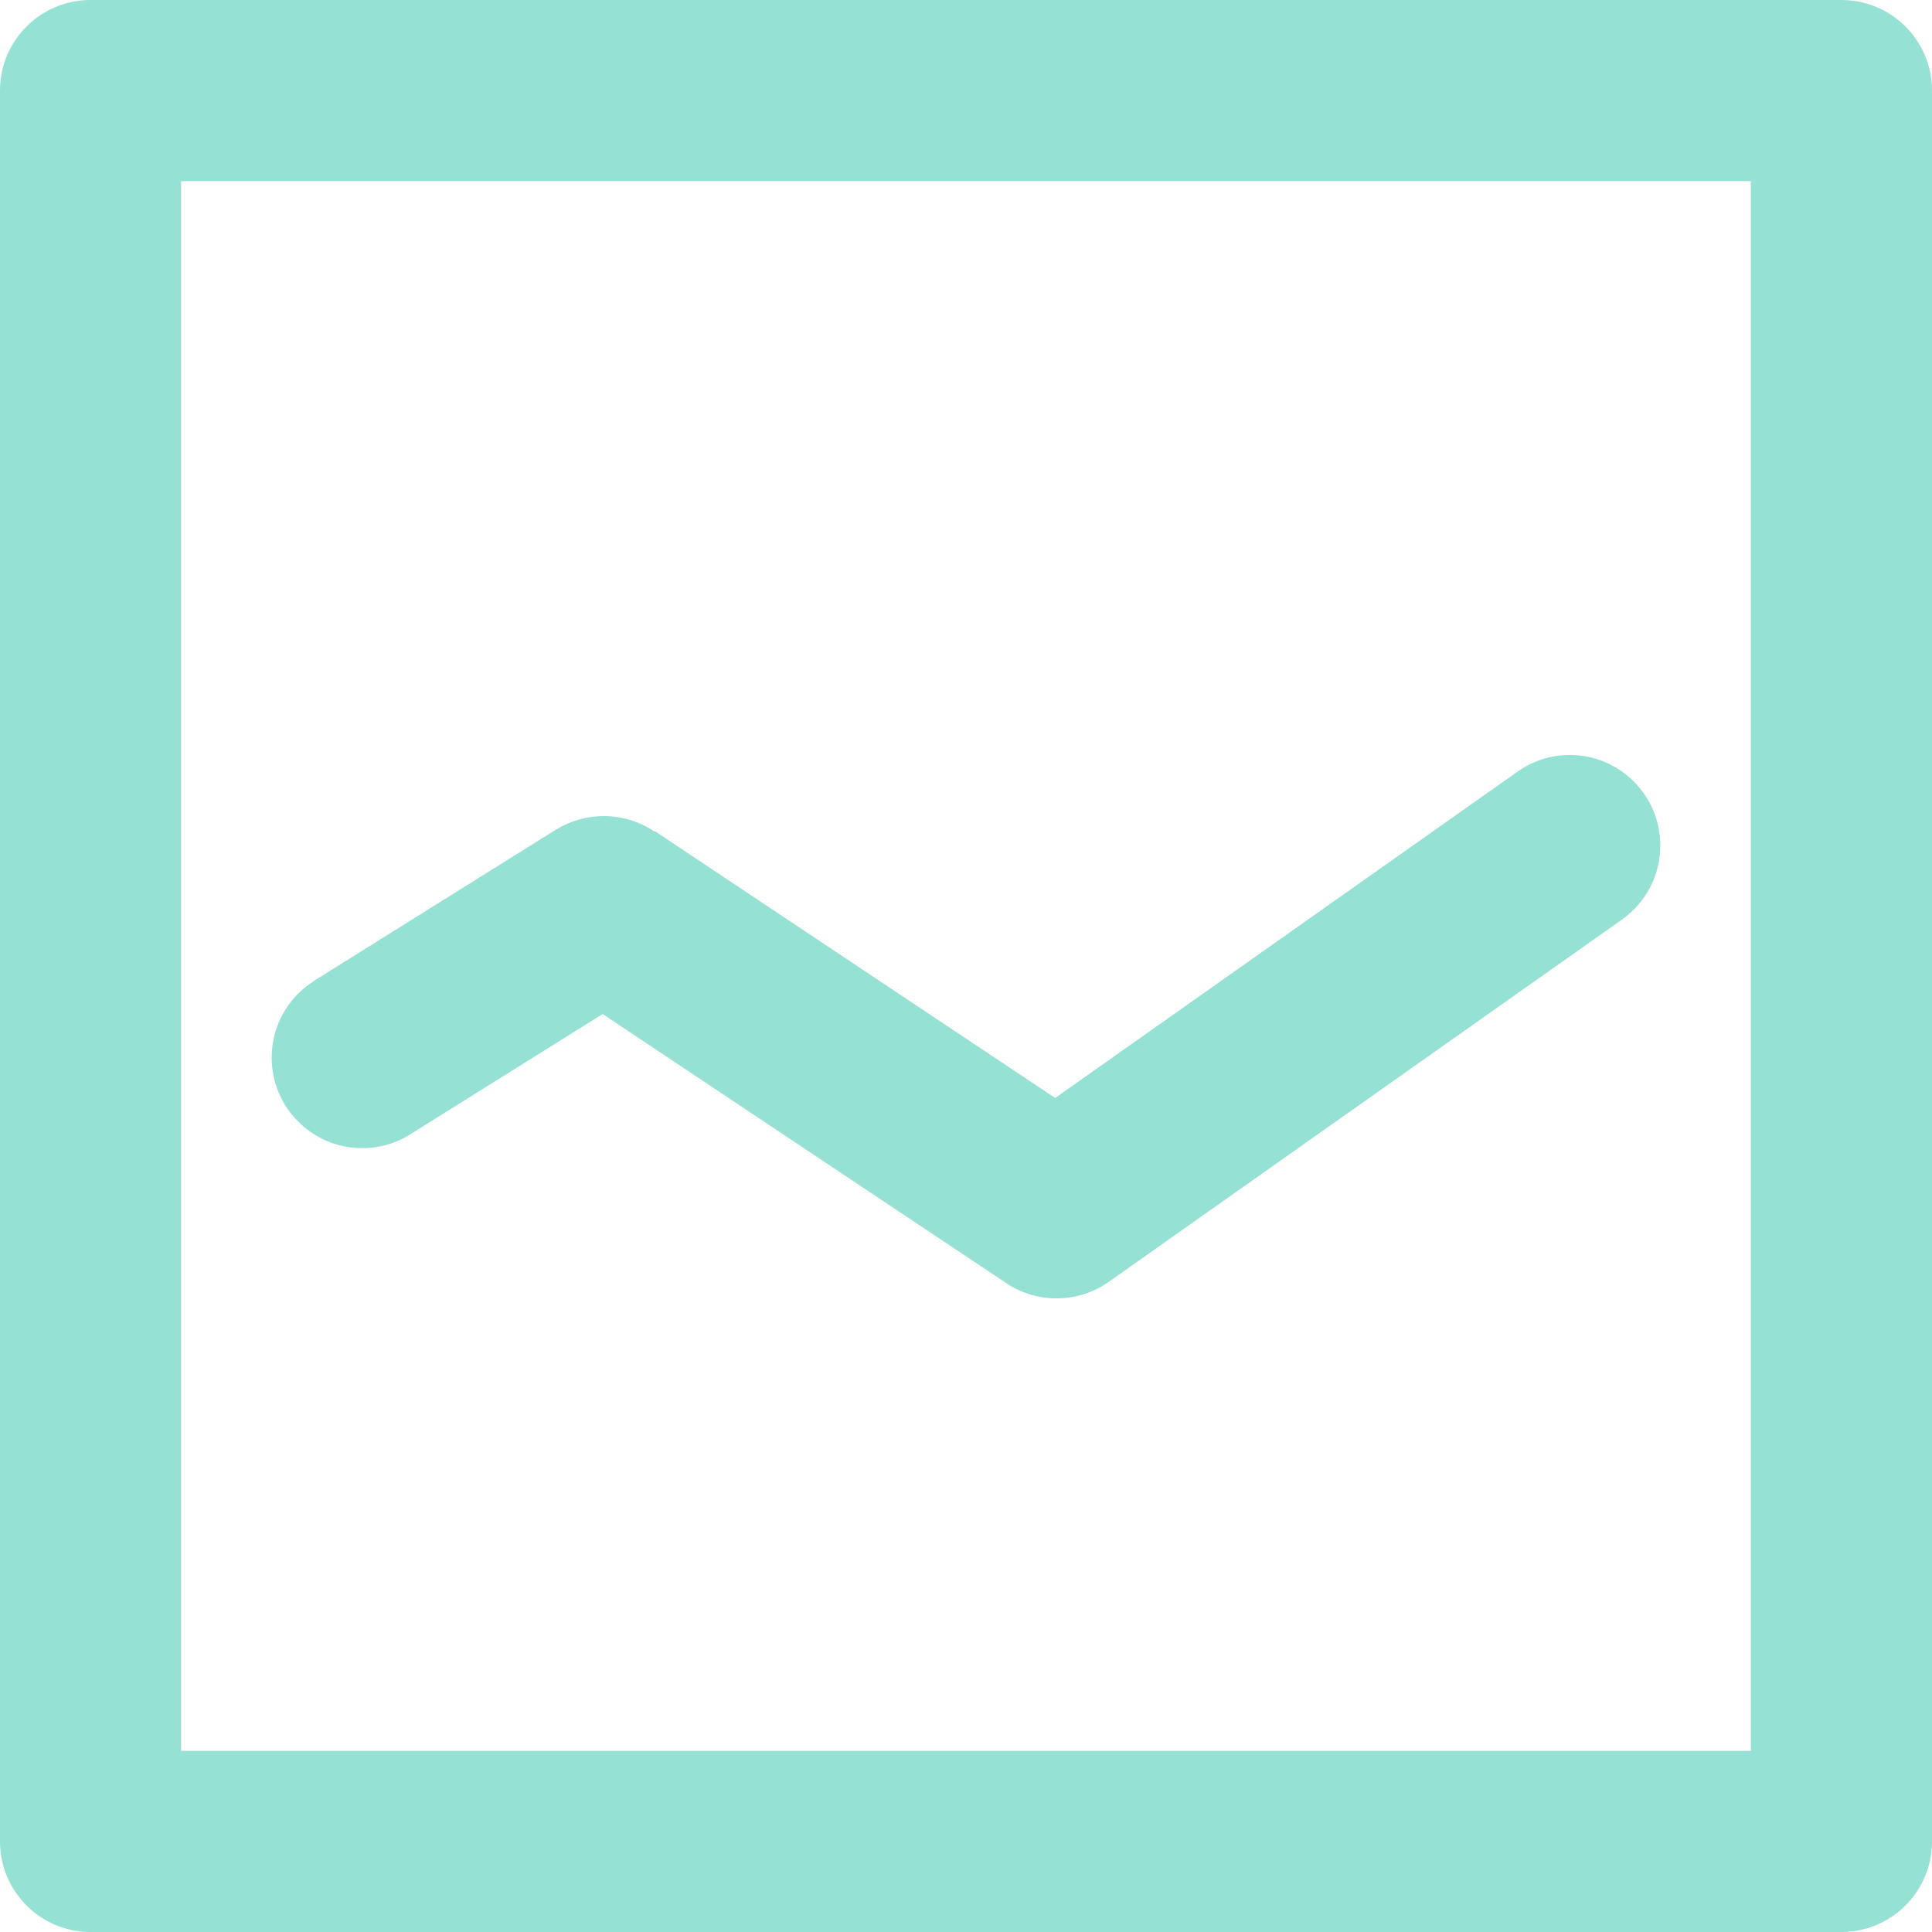
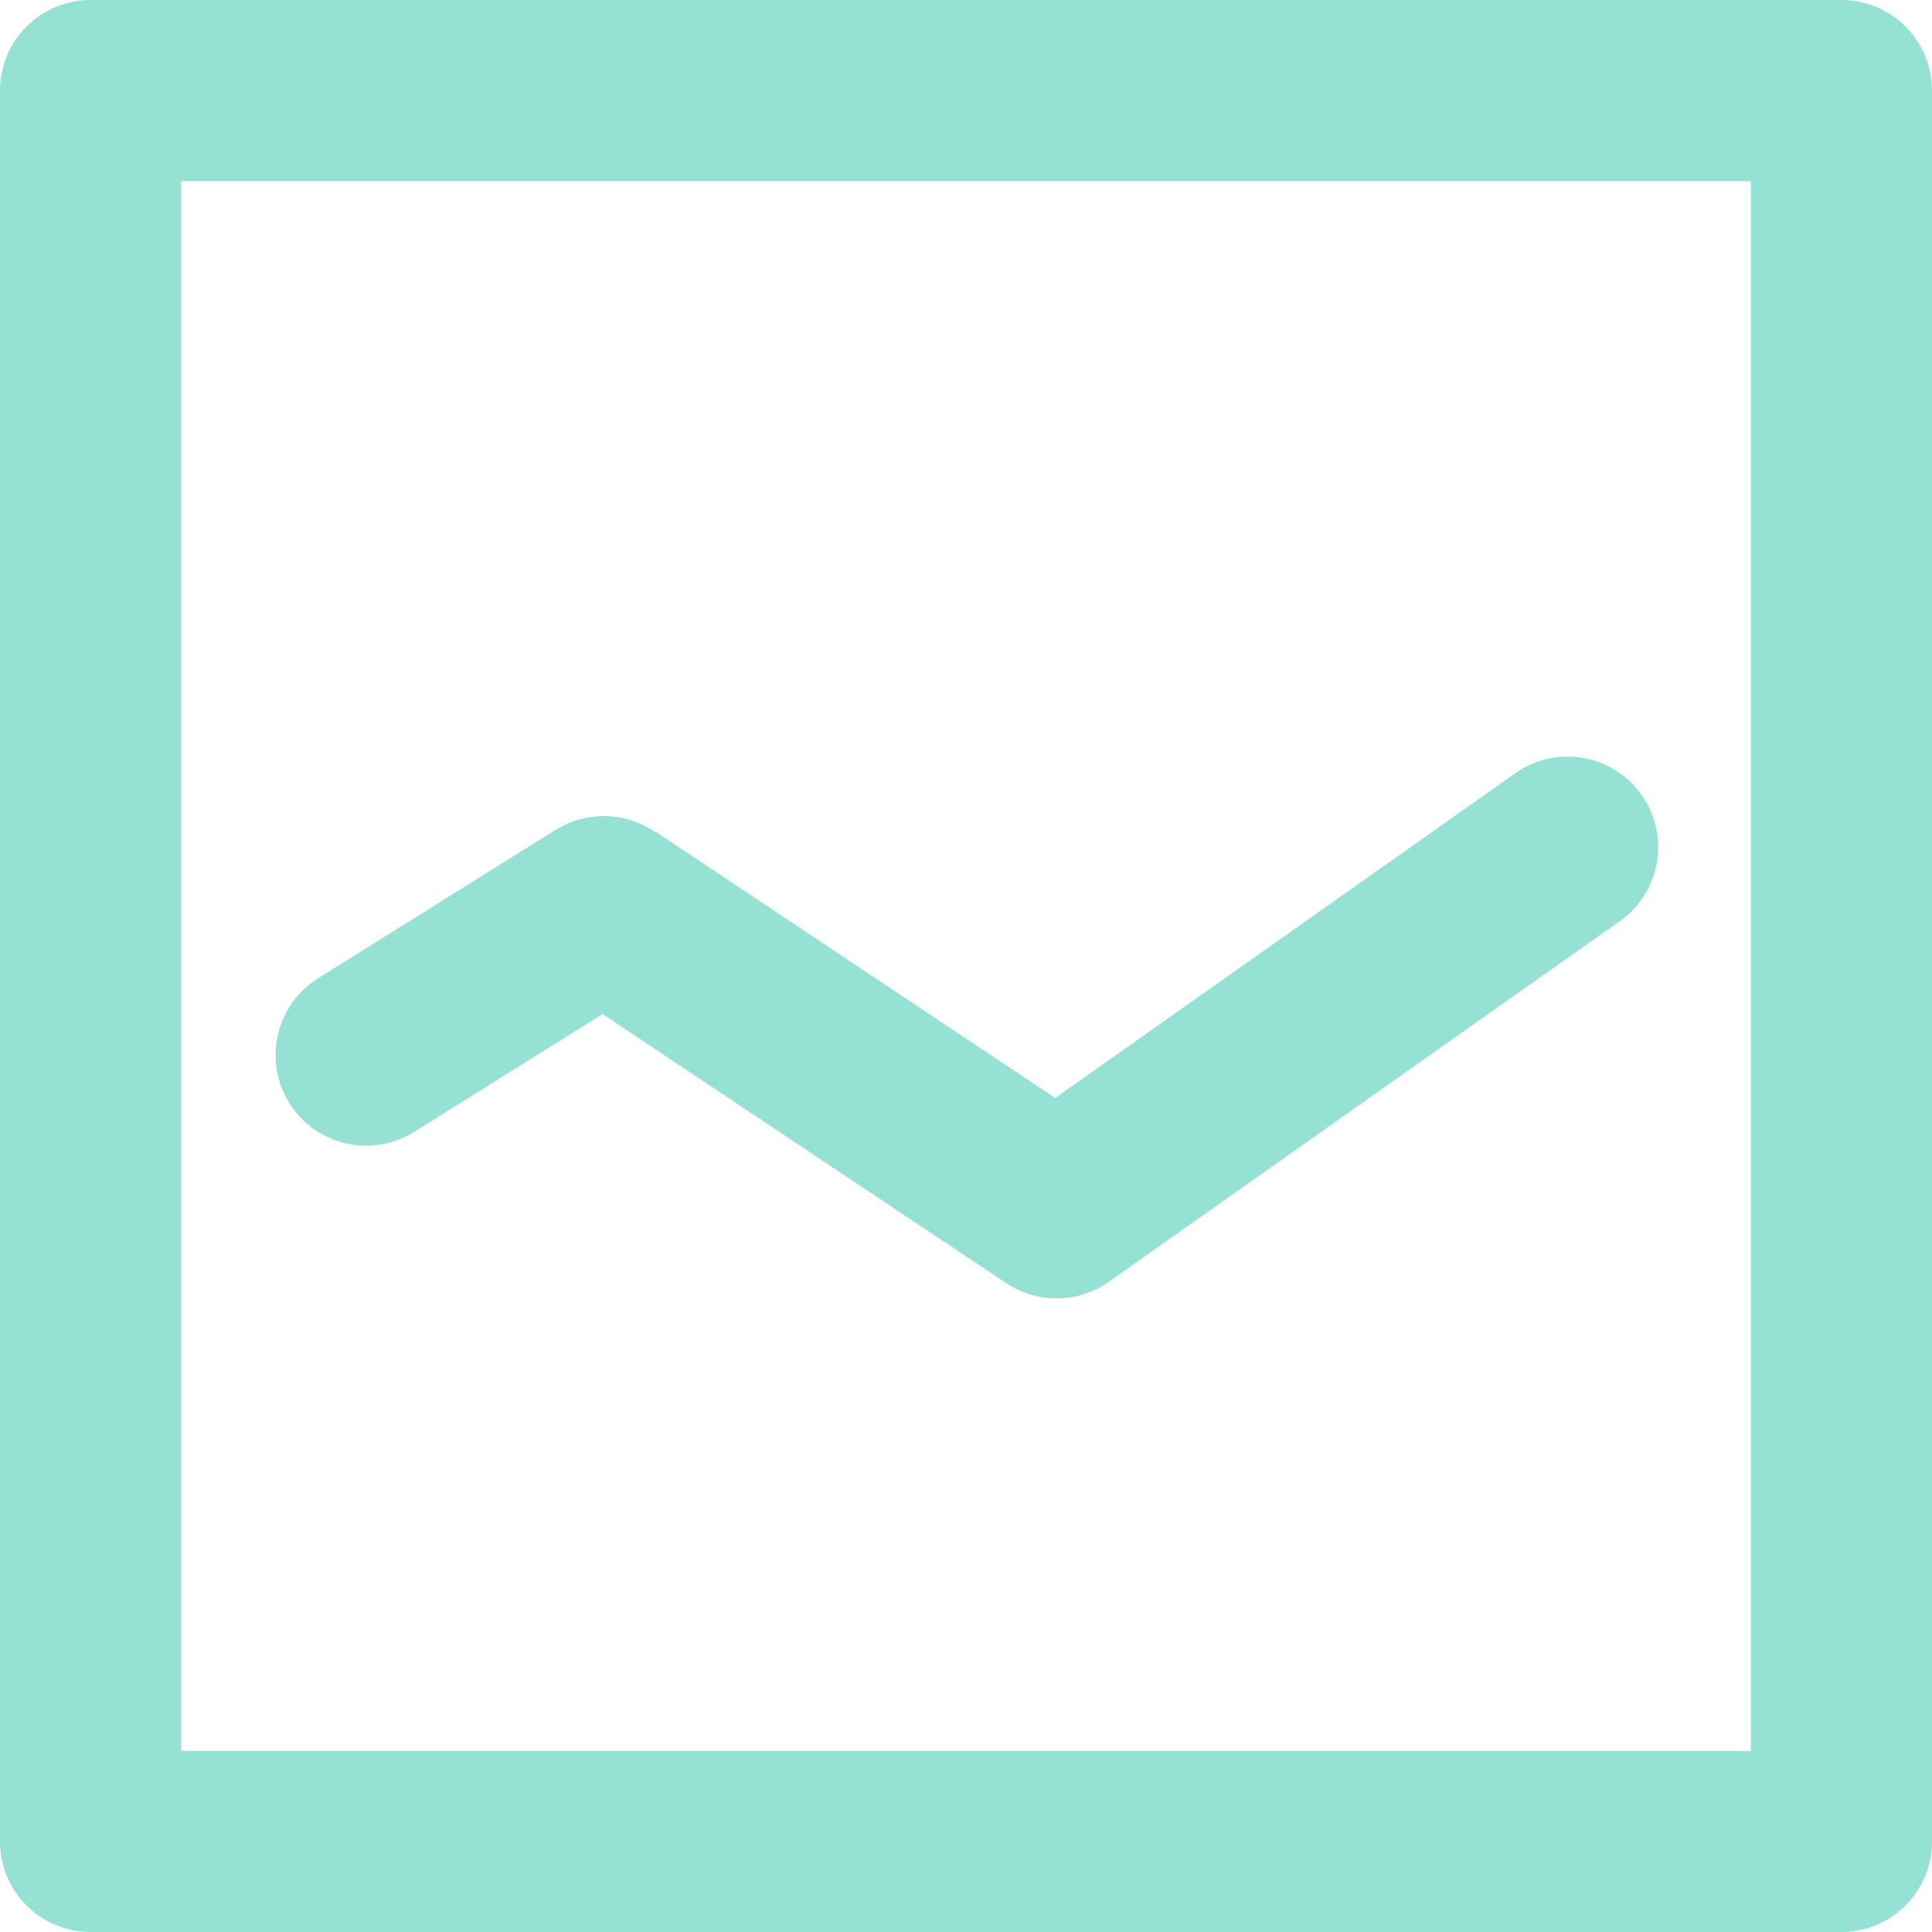
- <svg xmlns="http://www.w3.org/2000/svg" width="32px" height="32px">
-   <path fill-rule="evenodd" fill="rgb(149, 225, 211)" d="M30.500,32.000 L1.500,32.000 C0.672,32.000 0.000,31.328 0.000,30.500 L0.000,1.499 C0.000,0.672 0.672,-0.000 1.500,-0.000 L30.500,-0.000 C31.328,-0.000 32.000,0.672 32.000,1.499 L32.000,30.500 C32.000,31.328 31.328,32.000 30.500,32.000 ZM29.000,3.000 L3.000,3.000 L3.000,29.000 L29.000,29.000 L29.000,3.000 ZM5.215,16.239 L5.215,16.237 L9.215,13.737 L9.215,13.739 C9.444,13.598 9.712,13.517 10.000,13.517 C10.311,13.517 10.600,13.612 10.840,13.774 L10.846,13.766 L17.477,18.186 L25.115,12.795 C25.363,12.613 25.669,12.505 26.000,12.505 C26.828,12.505 27.500,13.177 27.500,14.005 C27.500,14.505 27.255,14.948 26.878,15.221 L26.879,15.221 L18.379,21.221 L18.378,21.221 C18.132,21.400 17.828,21.505 17.500,21.505 C17.179,21.505 16.882,21.404 16.639,21.233 L9.982,16.795 L6.847,18.755 C6.606,18.920 6.314,19.017 6.000,19.017 C5.172,19.017 4.500,18.345 4.500,17.517 C4.500,16.976 4.786,16.503 5.215,16.239 Z" />
+ <svg xmlns="http://www.w3.org/2000/svg" width="32" height="32">
+   <path fill-rule="evenodd" fill="#95E1D3" d="M30.5 32h-29A1.5 1.5 0 0 1 0 30.5V1.499A1.5 1.5 0 0 1 1.5 0h29A1.5 1.5 0 0 1 32 1.499V30.5a1.5 1.5 0 0 1-1.5 1.5zM29 3H3v26h26V3zM5.215 16.239v-.002l4-2.5v.002a1.497 1.497 0 0 1 1.625.035l.006-.008 6.631 4.42 7.638-5.391a1.5 1.5 0 0 1 1.763 2.426h.001l-8.5 6h-.001c-.246.179-.55.284-.878.284-.321 0-.618-.101-.861-.272l-6.657-4.438-3.135 1.96a1.5 1.5 0 0 1-1.632-2.516z" />
</svg>
